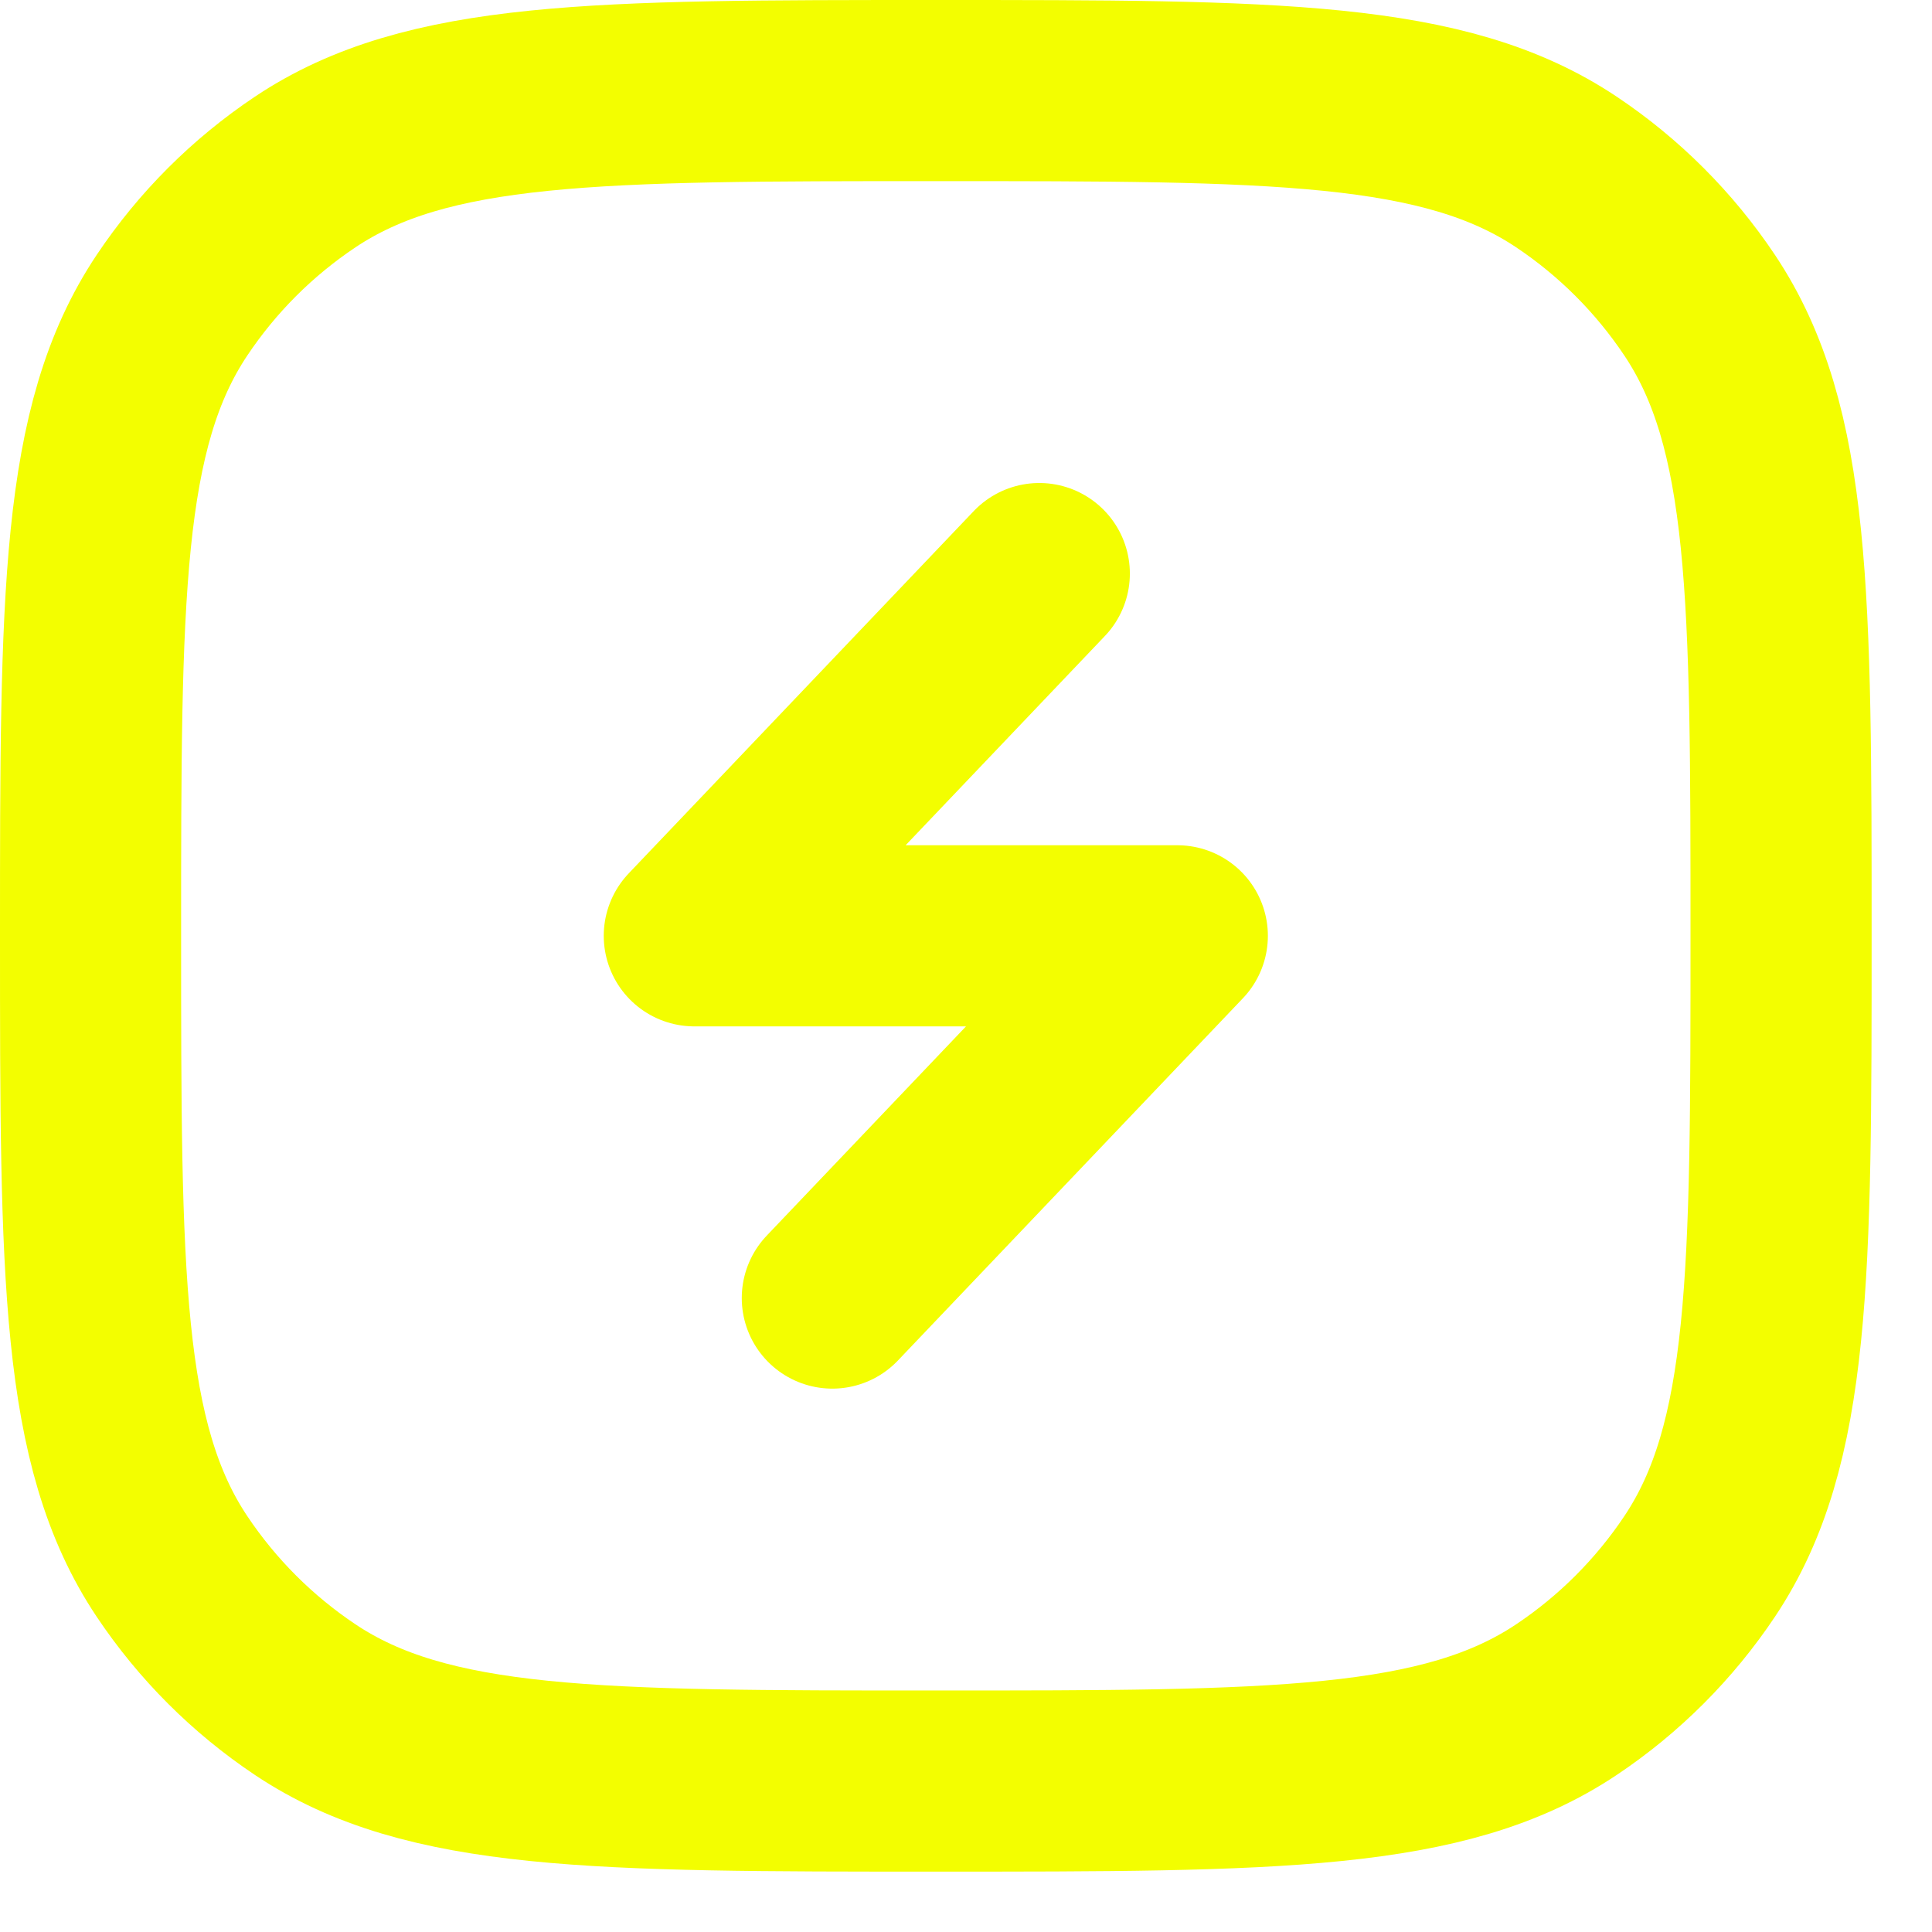
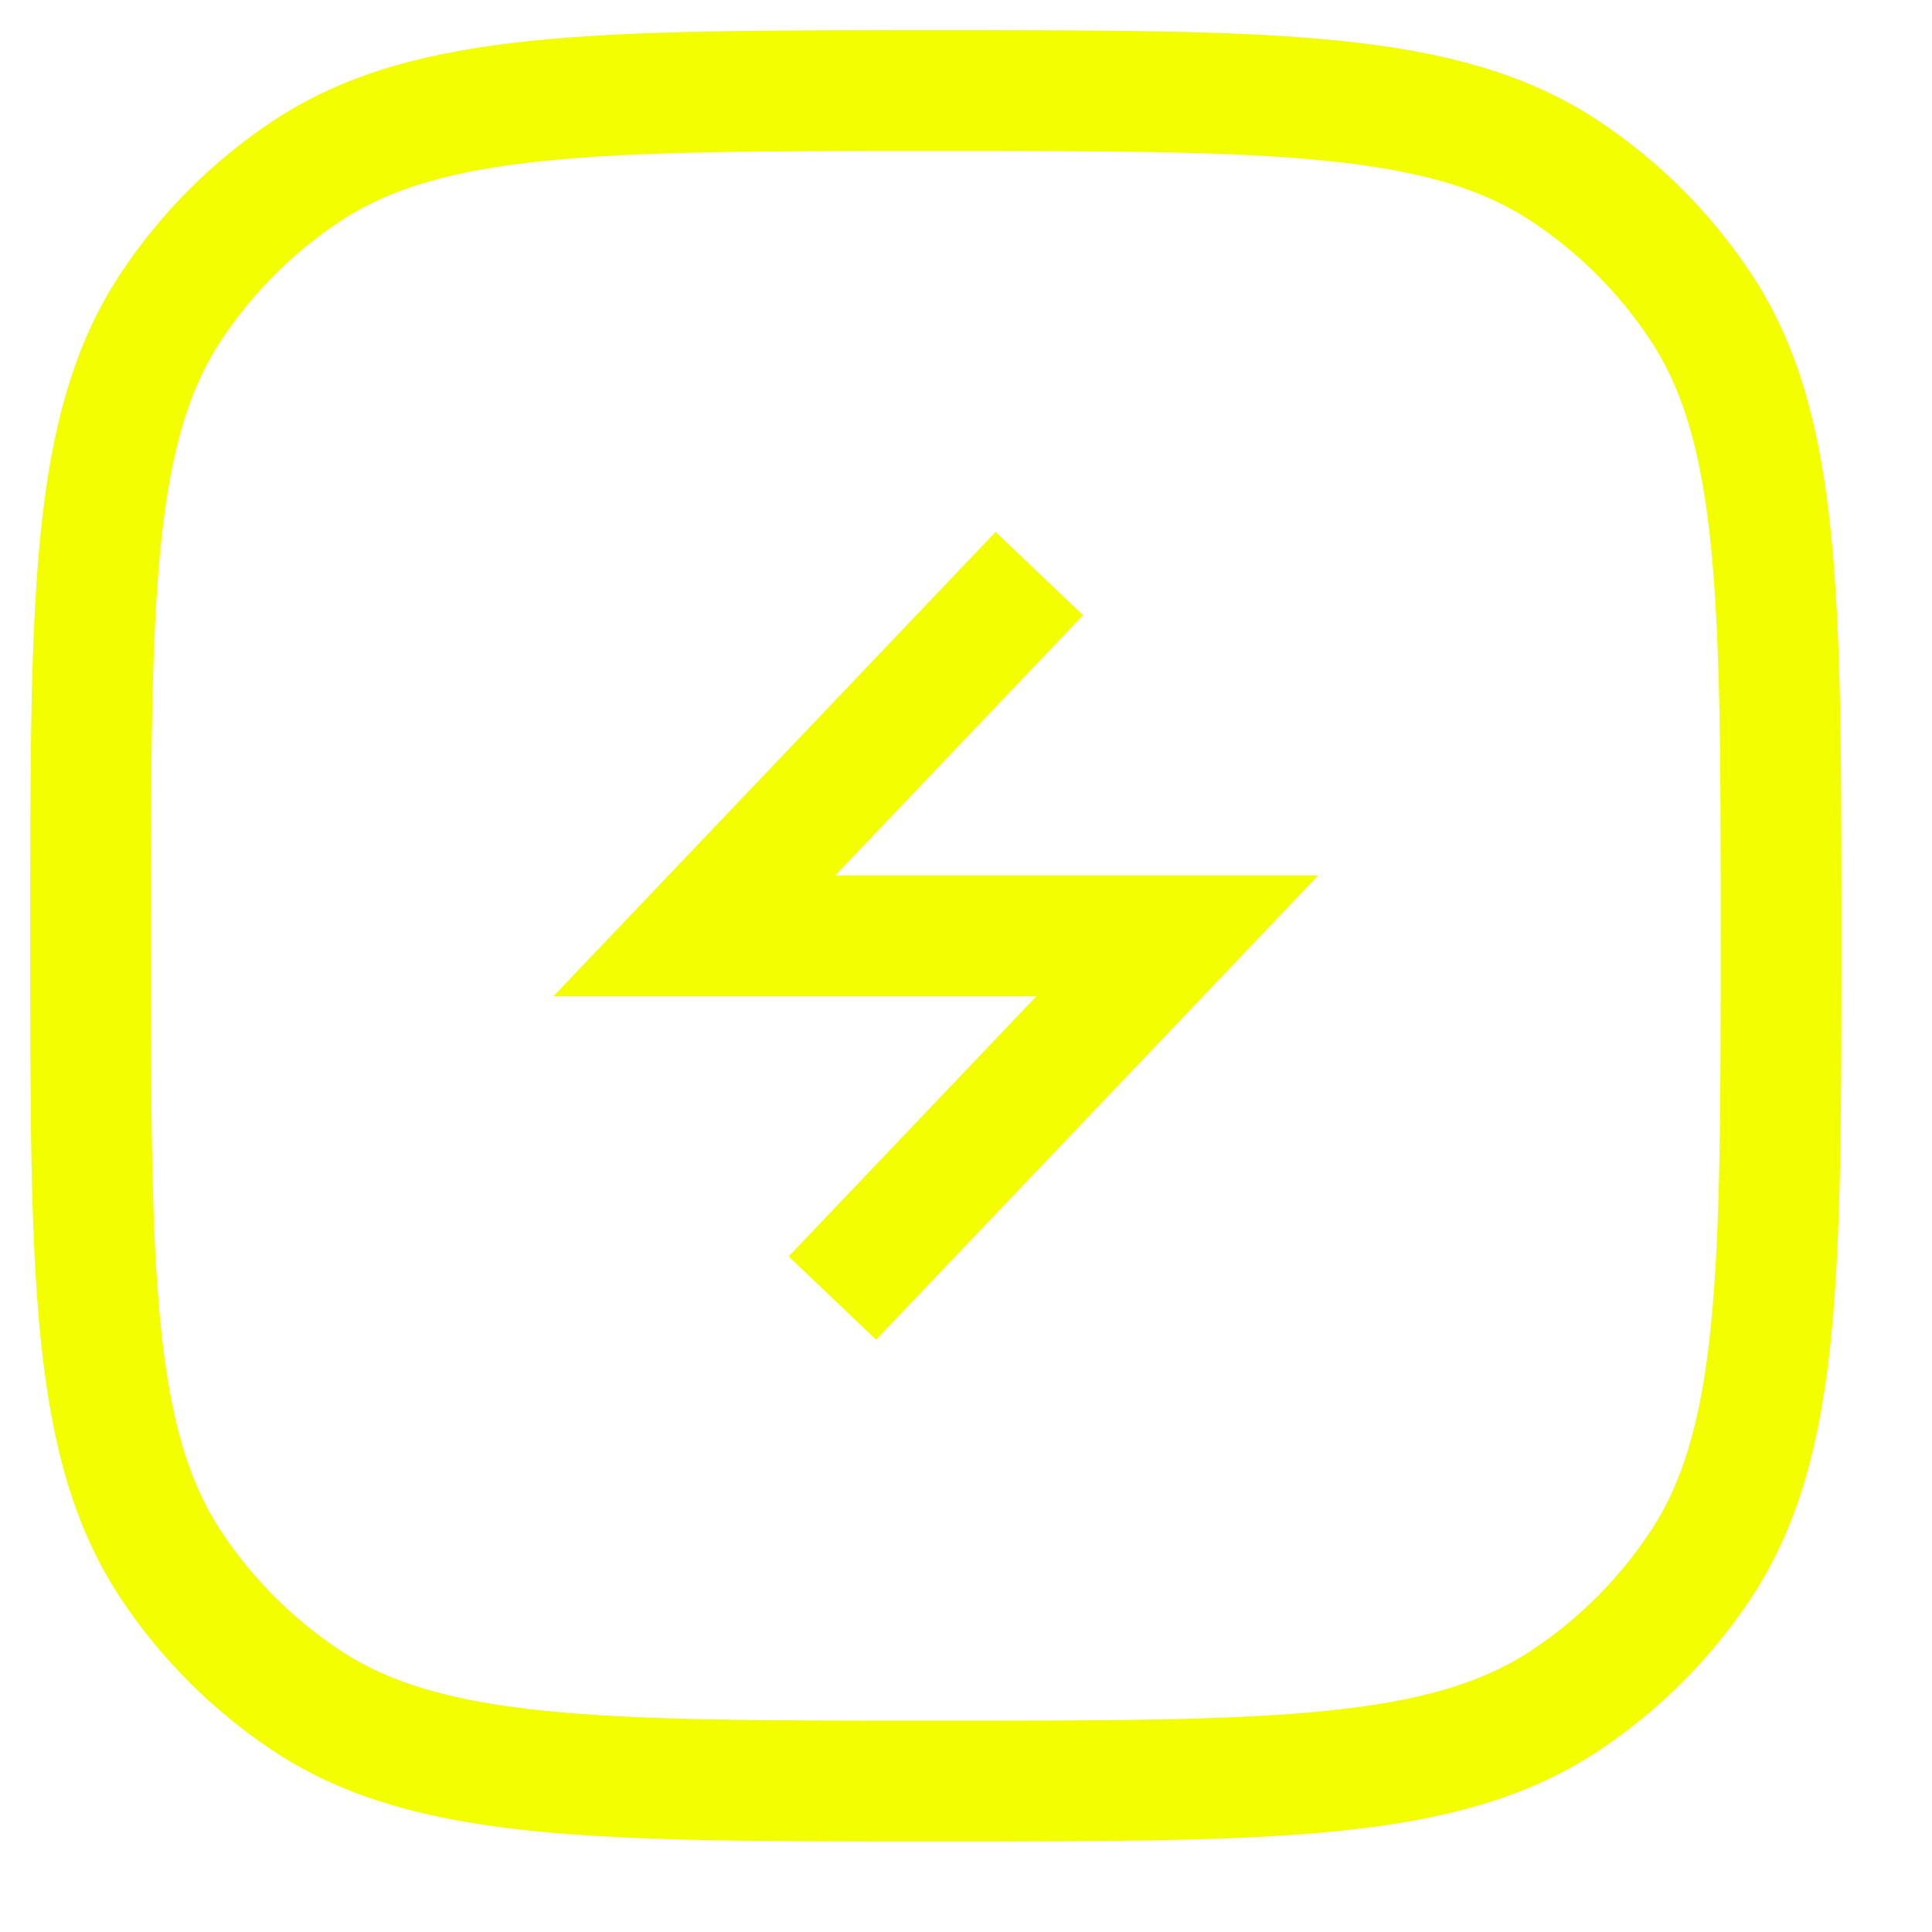
<svg xmlns="http://www.w3.org/2000/svg" width="16" height="16" viewBox="0 0 16 16" fill="none">
-   <path d="M0.75 7.75C0.75 4.941 0.75 3.537 1.424 2.528C1.716 2.091 2.091 1.716 2.528 1.424C3.537 0.75 4.94 0.75 7.75 0.75C10.56 0.75 11.963 0.75 12.972 1.424C13.409 1.716 13.784 2.091 14.076 2.528C14.75 3.537 14.75 4.94 14.75 7.75C14.75 10.56 14.75 11.963 14.076 12.972C13.784 13.409 13.409 13.784 12.972 14.076C11.963 14.75 10.56 14.75 7.75 14.75C4.94 14.75 3.537 14.75 2.528 14.076C2.091 13.784 1.716 13.409 1.424 12.972C0.75 11.963 0.75 10.56 0.75 7.75Z" stroke="#F3FE00" stroke-width="1.5" />
-   <path d="M8.607 4.75L5.75 7.75H9.75L6.893 10.75" stroke="#F3FE00" stroke-width="1.5" stroke-linecap="round" stroke-linejoin="round" />
+   <path d="M0.75 7.75C0.75 4.941 0.75 3.537 1.424 2.528C1.716 2.091 2.091 1.716 2.528 1.424C3.537 0.75 4.94 0.75 7.75 0.75C10.56 0.75 11.963 0.75 12.972 1.424C13.409 1.716 13.784 2.091 14.076 2.528C14.75 3.537 14.75 4.94 14.75 7.75C14.75 10.56 14.75 11.963 14.076 12.972C13.784 13.409 13.409 13.784 12.972 14.076C11.963 14.75 10.56 14.75 7.75 14.75C4.94 14.75 3.537 14.75 2.528 14.076C2.091 13.784 1.716 13.409 1.424 12.972C0.75 11.963 0.75 10.56 0.75 7.75Z" stroke="#F3FE00" strokeWidth="1.5" />
+   <path d="M8.607 4.75L5.75 7.75H9.75L6.893 10.75" stroke="#F3FE00" strokeWidth="1.5" strokeLinecap="round" strokeLinejoin="round" />
</svg>
